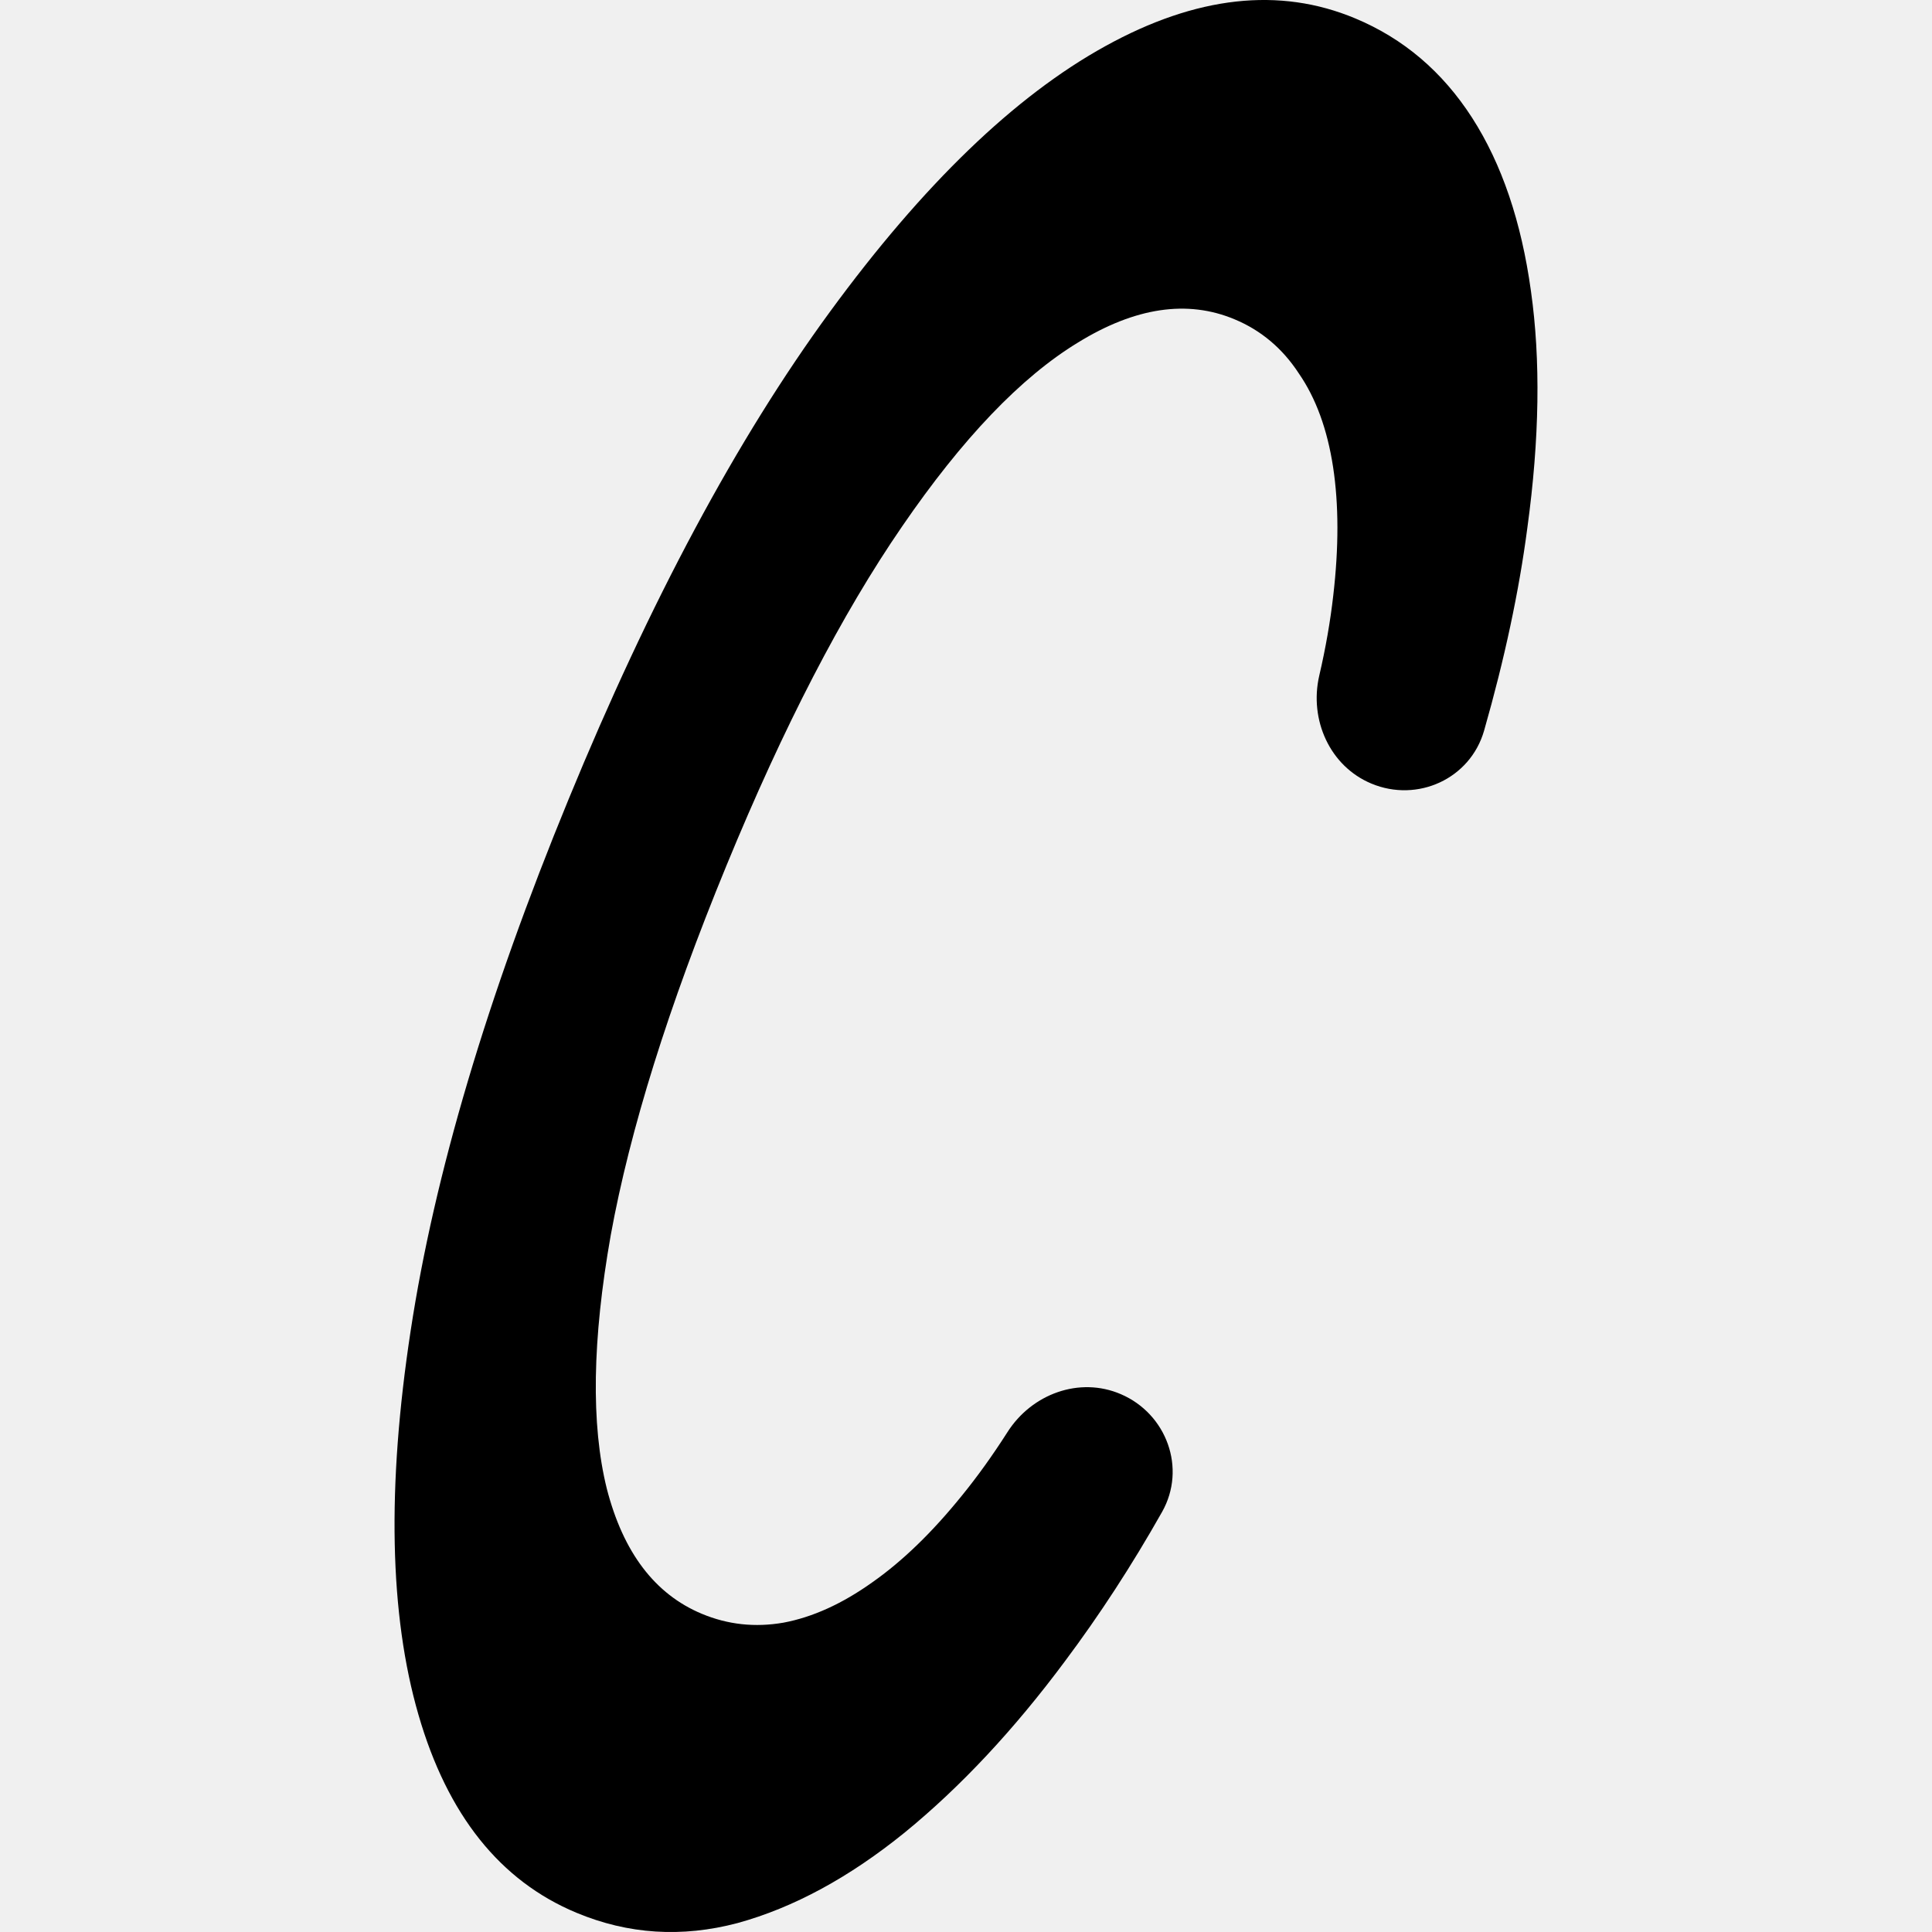
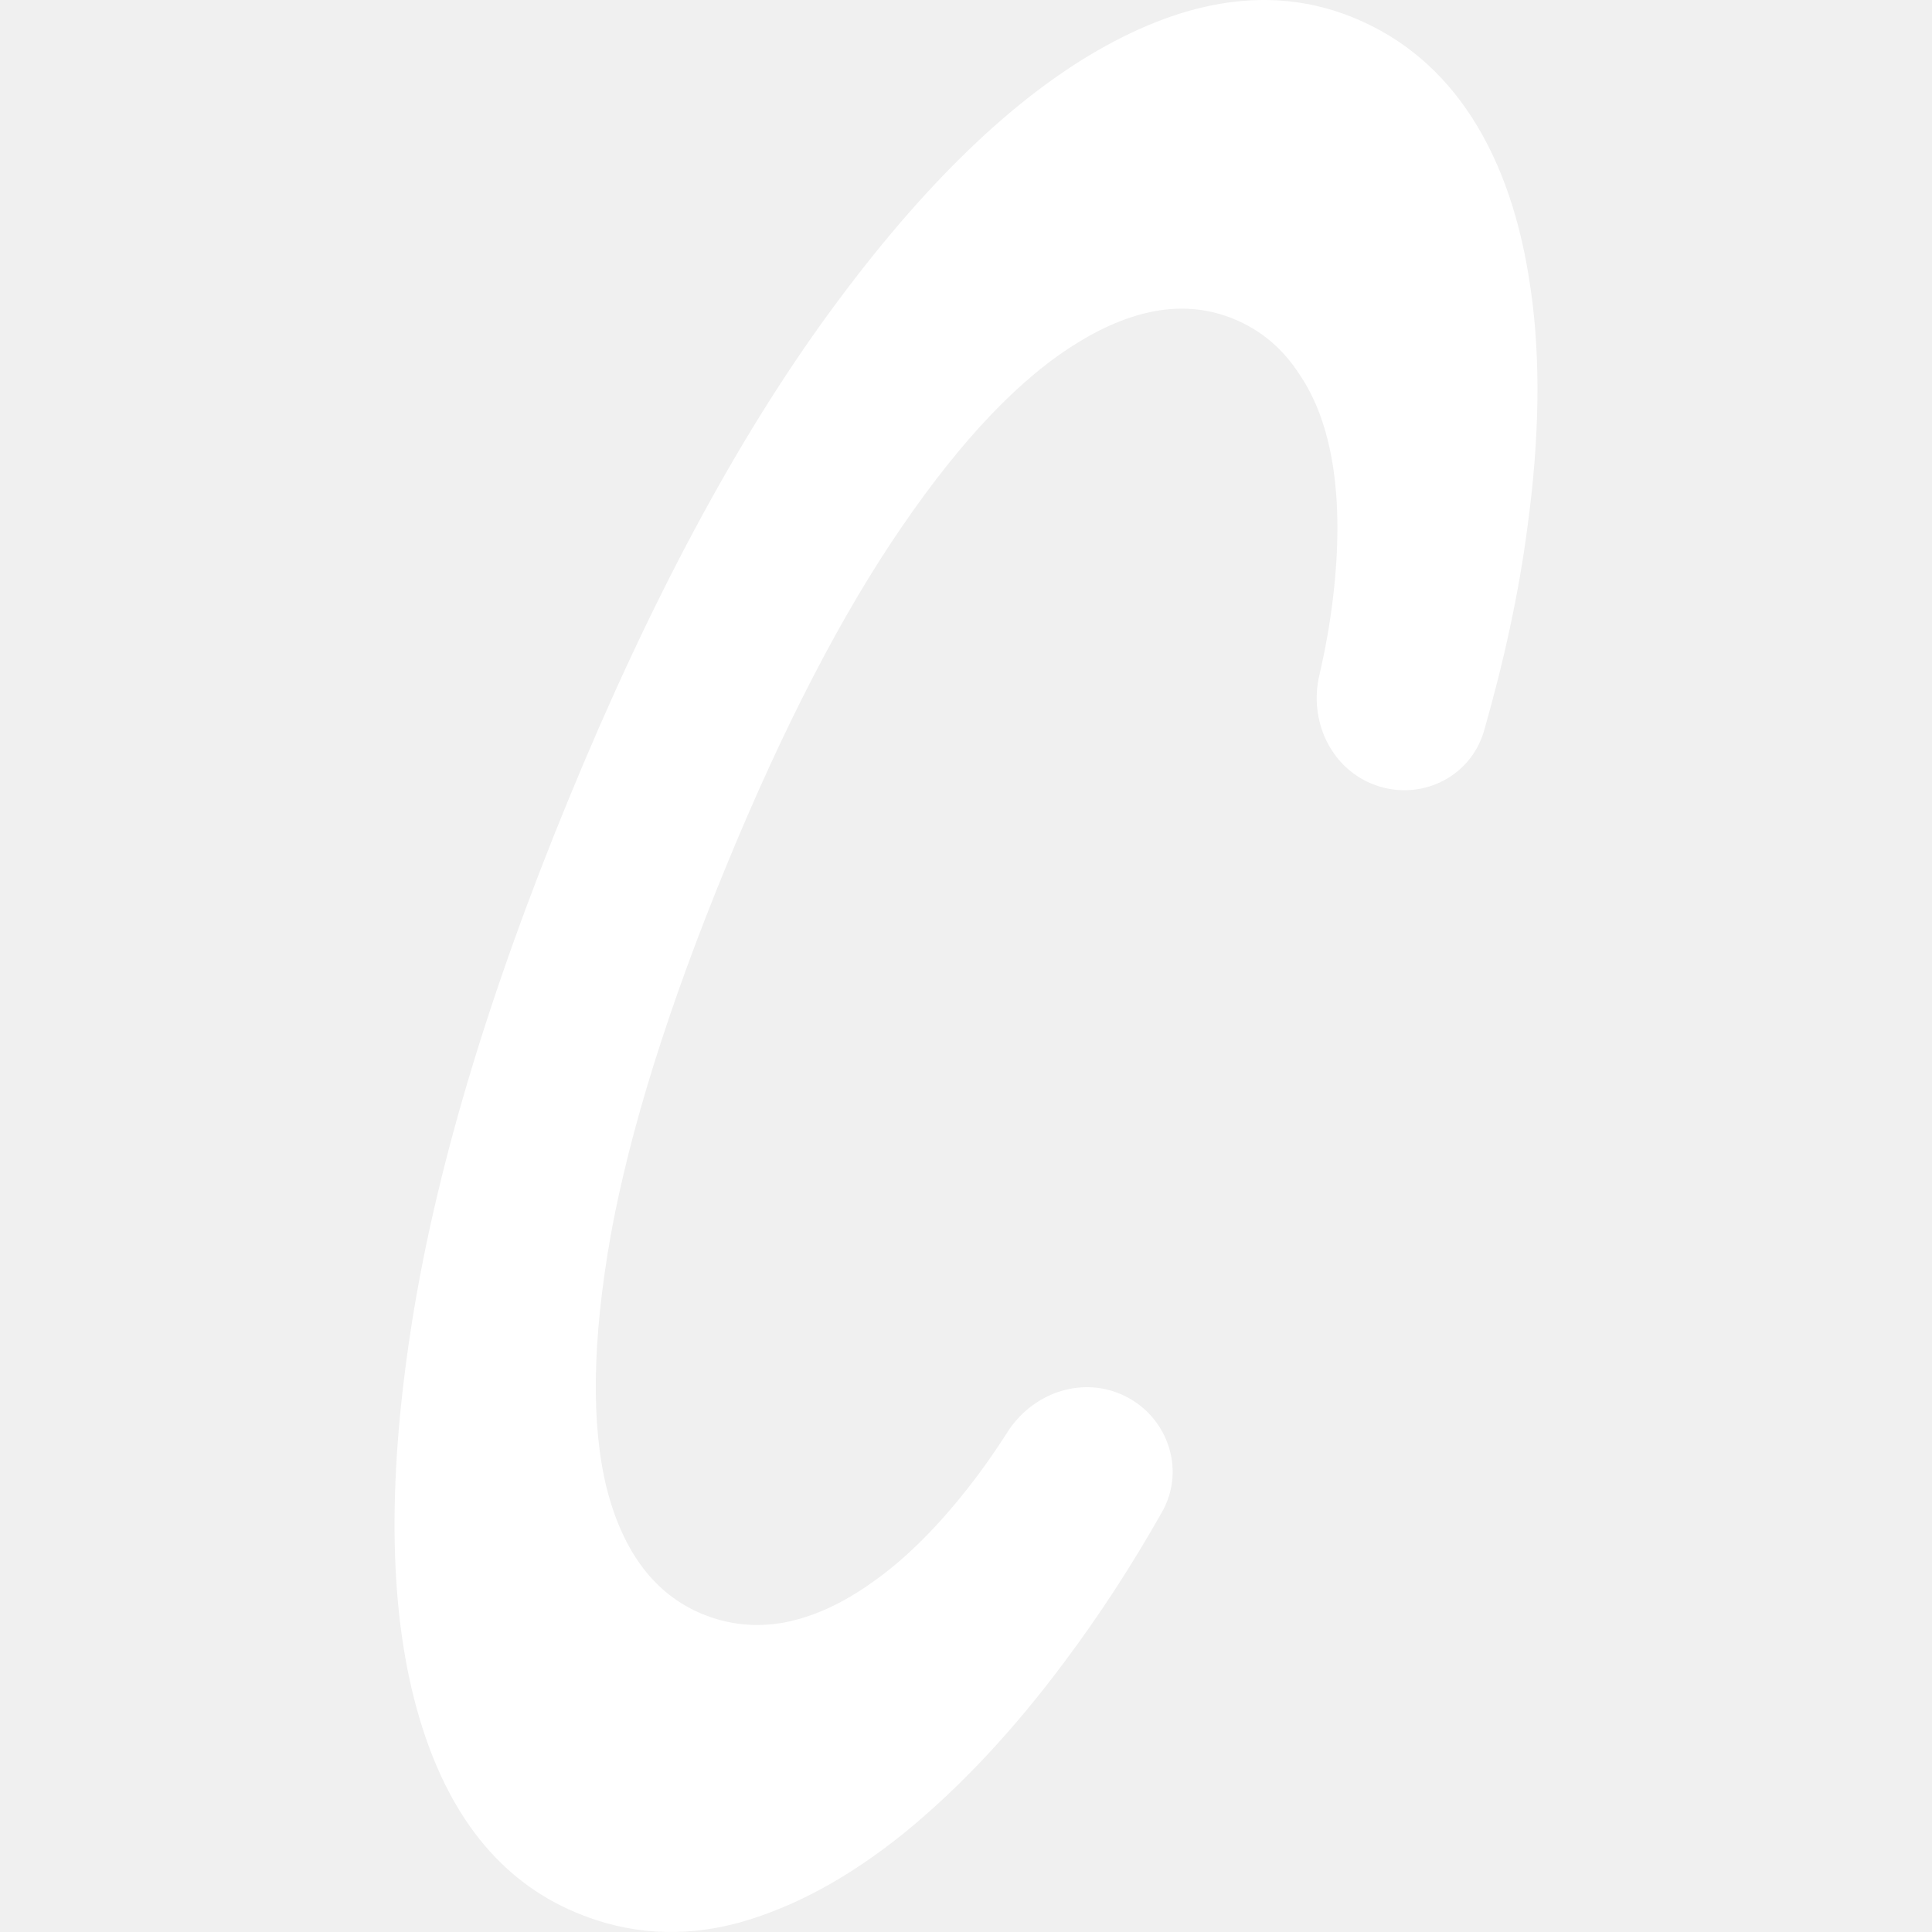
<svg xmlns="http://www.w3.org/2000/svg" width="24" height="24" viewBox="0 0 24 24" fill="none">
-   <path d="M18.436 9.076C18.264 9.676 17.608 9.973 17.036 9.734C16.52 9.519 16.262 8.942 16.388 8.394C16.469 8.046 16.526 7.715 16.562 7.4C16.632 6.8 16.631 6.267 16.56 5.801C16.488 5.334 16.347 4.947 16.136 4.641C15.932 4.328 15.665 4.103 15.335 3.966C14.749 3.721 14.101 3.818 13.391 4.255C12.684 4.685 11.955 5.447 11.206 6.54C10.459 7.626 9.732 9.031 9.024 10.753C8.303 12.506 7.825 14.036 7.587 15.343C7.357 16.644 7.34 17.695 7.538 18.493C7.742 19.286 8.136 19.804 8.718 20.047C9.041 20.182 9.379 20.219 9.734 20.157C10.095 20.089 10.461 19.923 10.832 19.659C11.208 19.396 11.58 19.036 11.949 18.579C12.142 18.342 12.33 18.08 12.514 17.792C12.816 17.316 13.409 17.097 13.924 17.319C14.492 17.563 14.741 18.24 14.436 18.781C14.061 19.445 13.659 20.062 13.231 20.634C12.597 21.487 11.933 22.197 11.239 22.764C10.549 23.323 9.857 23.698 9.162 23.889C8.47 24.072 7.803 24.029 7.161 23.761C6.213 23.366 5.559 22.547 5.199 21.304C4.838 20.061 4.805 18.471 5.101 16.533C5.396 14.594 6.049 12.395 7.061 9.934C8.075 7.466 9.158 5.446 10.31 3.873C11.465 2.294 12.606 1.193 13.733 0.572C14.86 -0.05 15.894 -0.165 16.834 0.228C17.434 0.478 17.918 0.89 18.287 1.463C18.656 2.037 18.899 2.754 19.018 3.616C19.139 4.47 19.125 5.451 18.973 6.559C18.87 7.345 18.691 8.184 18.436 9.076Z" fill="black" />
+   <path d="M18.436 9.076C18.264 9.676 17.608 9.973 17.036 9.734C16.52 9.519 16.262 8.942 16.388 8.394C16.469 8.046 16.526 7.715 16.562 7.4C16.632 6.8 16.631 6.267 16.56 5.801C16.488 5.334 16.347 4.947 16.136 4.641C15.932 4.328 15.665 4.103 15.335 3.966C14.749 3.721 14.101 3.818 13.391 4.255C12.684 4.685 11.955 5.447 11.206 6.54C10.459 7.626 9.732 9.031 9.024 10.753C8.303 12.506 7.825 14.036 7.587 15.343C7.357 16.644 7.34 17.695 7.538 18.493C7.742 19.286 8.136 19.804 8.718 20.047C9.041 20.182 9.379 20.219 9.734 20.157C10.095 20.089 10.461 19.923 10.832 19.659C11.208 19.396 11.58 19.036 11.949 18.579C12.142 18.342 12.33 18.08 12.514 17.792C12.816 17.316 13.409 17.097 13.924 17.319C14.492 17.563 14.741 18.24 14.436 18.781C14.061 19.445 13.659 20.062 13.231 20.634C12.597 21.487 11.933 22.197 11.239 22.764C10.549 23.323 9.857 23.698 9.162 23.889C8.47 24.072 7.803 24.029 7.161 23.761C6.213 23.366 5.559 22.547 5.199 21.304C4.838 20.061 4.805 18.471 5.101 16.533C5.396 14.594 6.049 12.395 7.061 9.934C8.075 7.466 9.158 5.446 10.31 3.873C11.465 2.294 12.606 1.193 13.733 0.572C14.86 -0.05 15.894 -0.165 16.834 0.228C17.434 0.478 17.918 0.89 18.287 1.463C18.656 2.037 18.899 2.754 19.018 3.616C19.139 4.47 19.125 5.451 18.973 6.559C18.87 7.345 18.691 8.184 18.436 9.076Z" fill="white" />
</svg>
